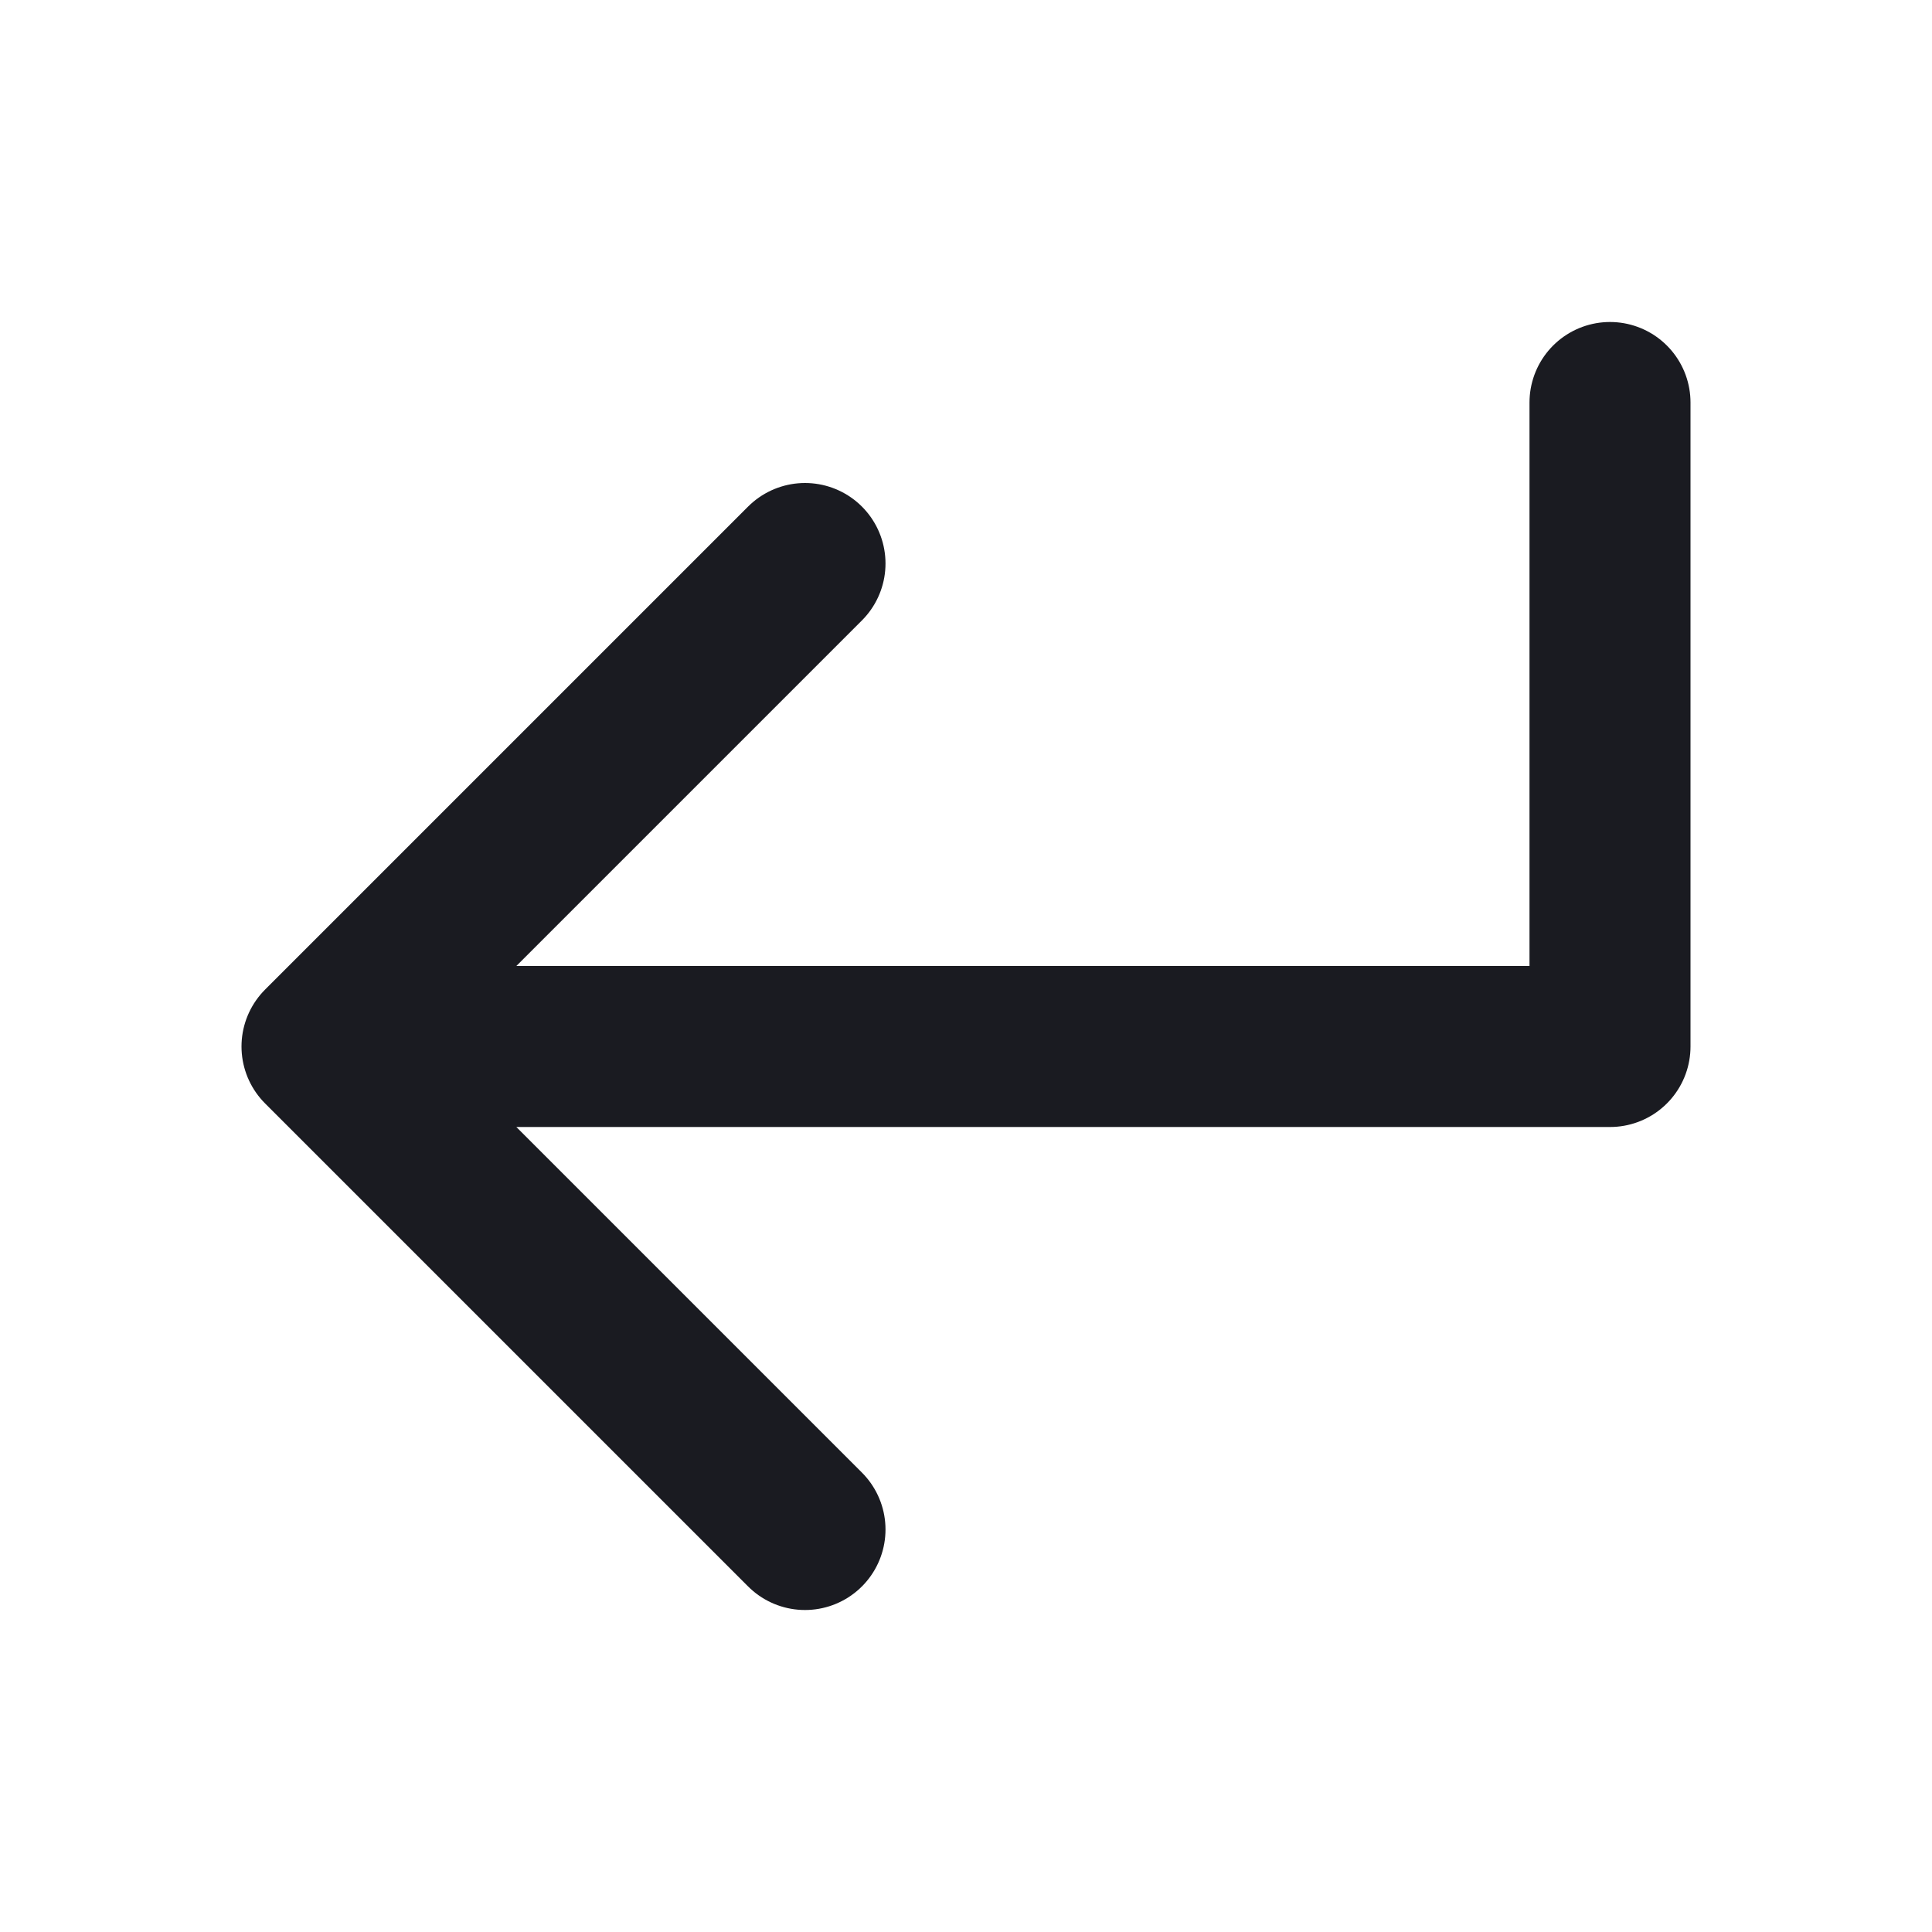
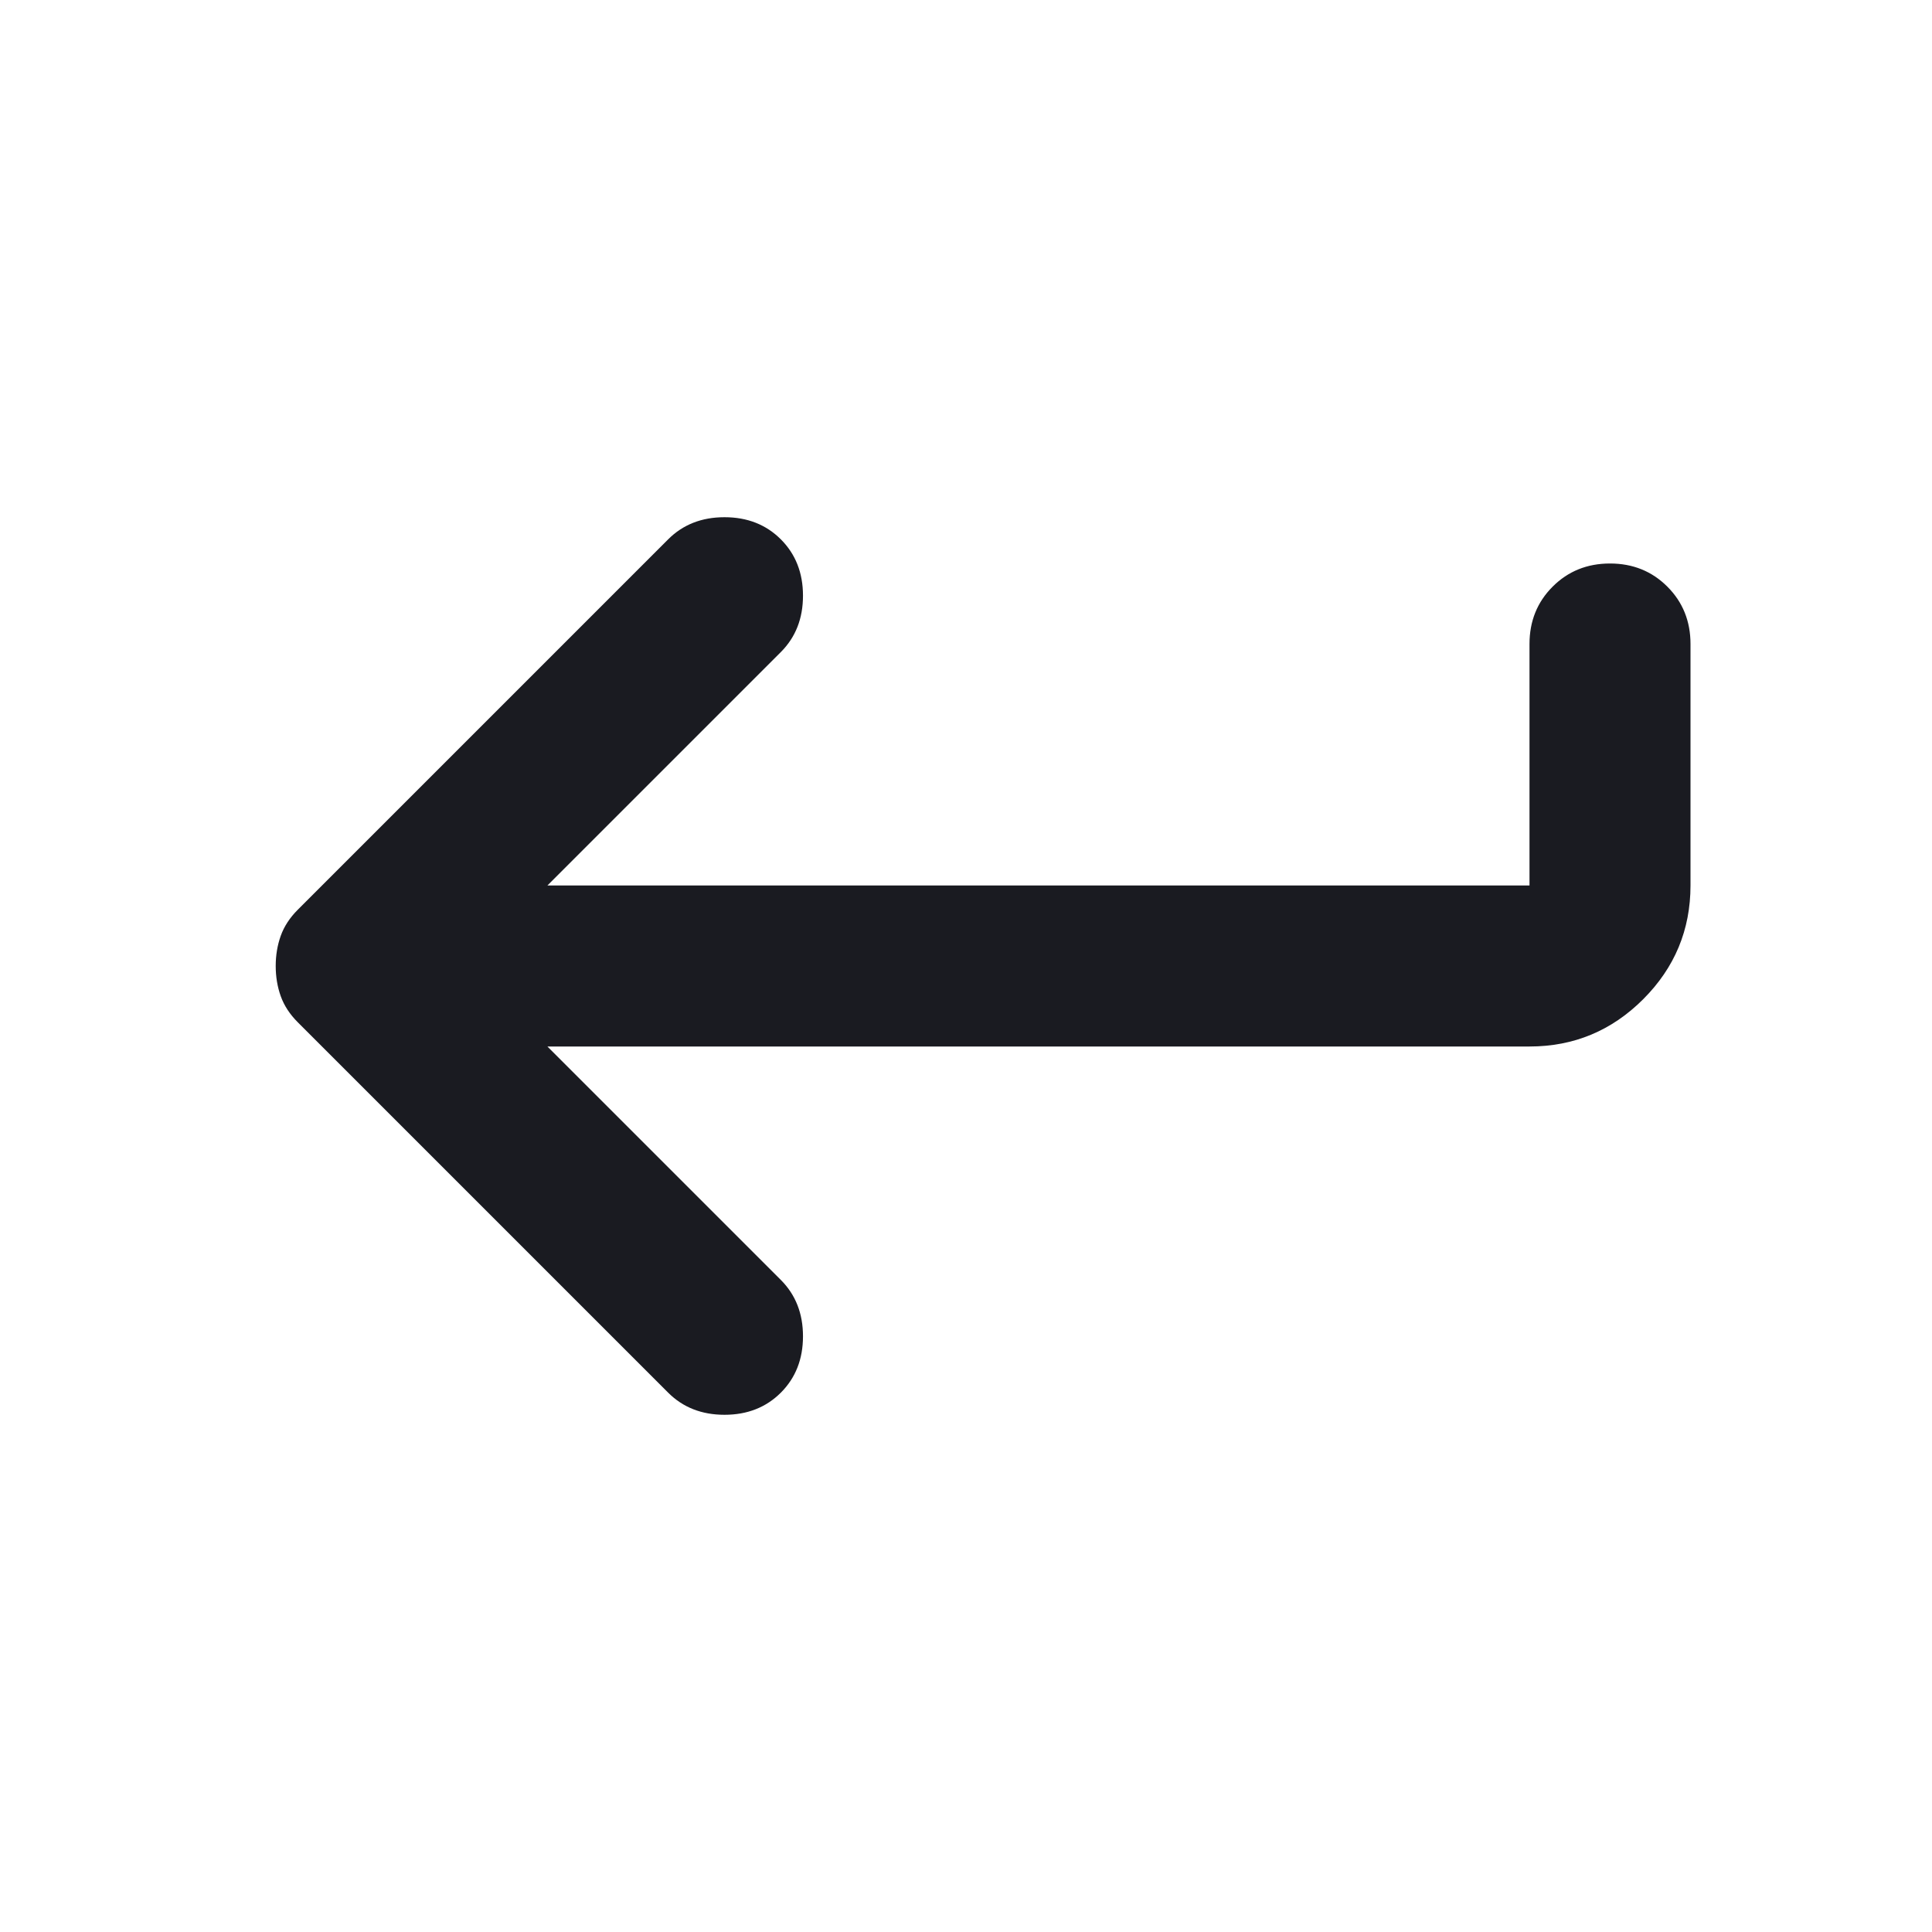
- <svg xmlns="http://www.w3.org/2000/svg" viewBox="0 0 24 24" width="24" height="24">
-   <g stroke="#1A1B21" stroke-width="2" fill="none" stroke-linecap="round" stroke-linejoin="round">
-     <path d="M20 5v8H4m6-6-6 6 6 6" />
-   </g>
+ <svg xmlns="http://www.w3.org/2000/svg" fill="#1A1B21" height="24" viewBox="0 -960 960 960" width="24">
+   <path d="m272-440 116 116q11 11 11 28t-11 28q-11 11-28 11t-28-11L148-452q-6-6-8.5-13t-2.5-15q0-8 2.5-15t8.5-13l184-184q11-11 28-11t28 11q11 11 11 28t-11 28L272-520h488v-120q0-17 11.5-28.5T800-680q17 0 28.5 11.5T840-640v120q0 33-23.5 56.5T760-440H272Z" />
</svg>
